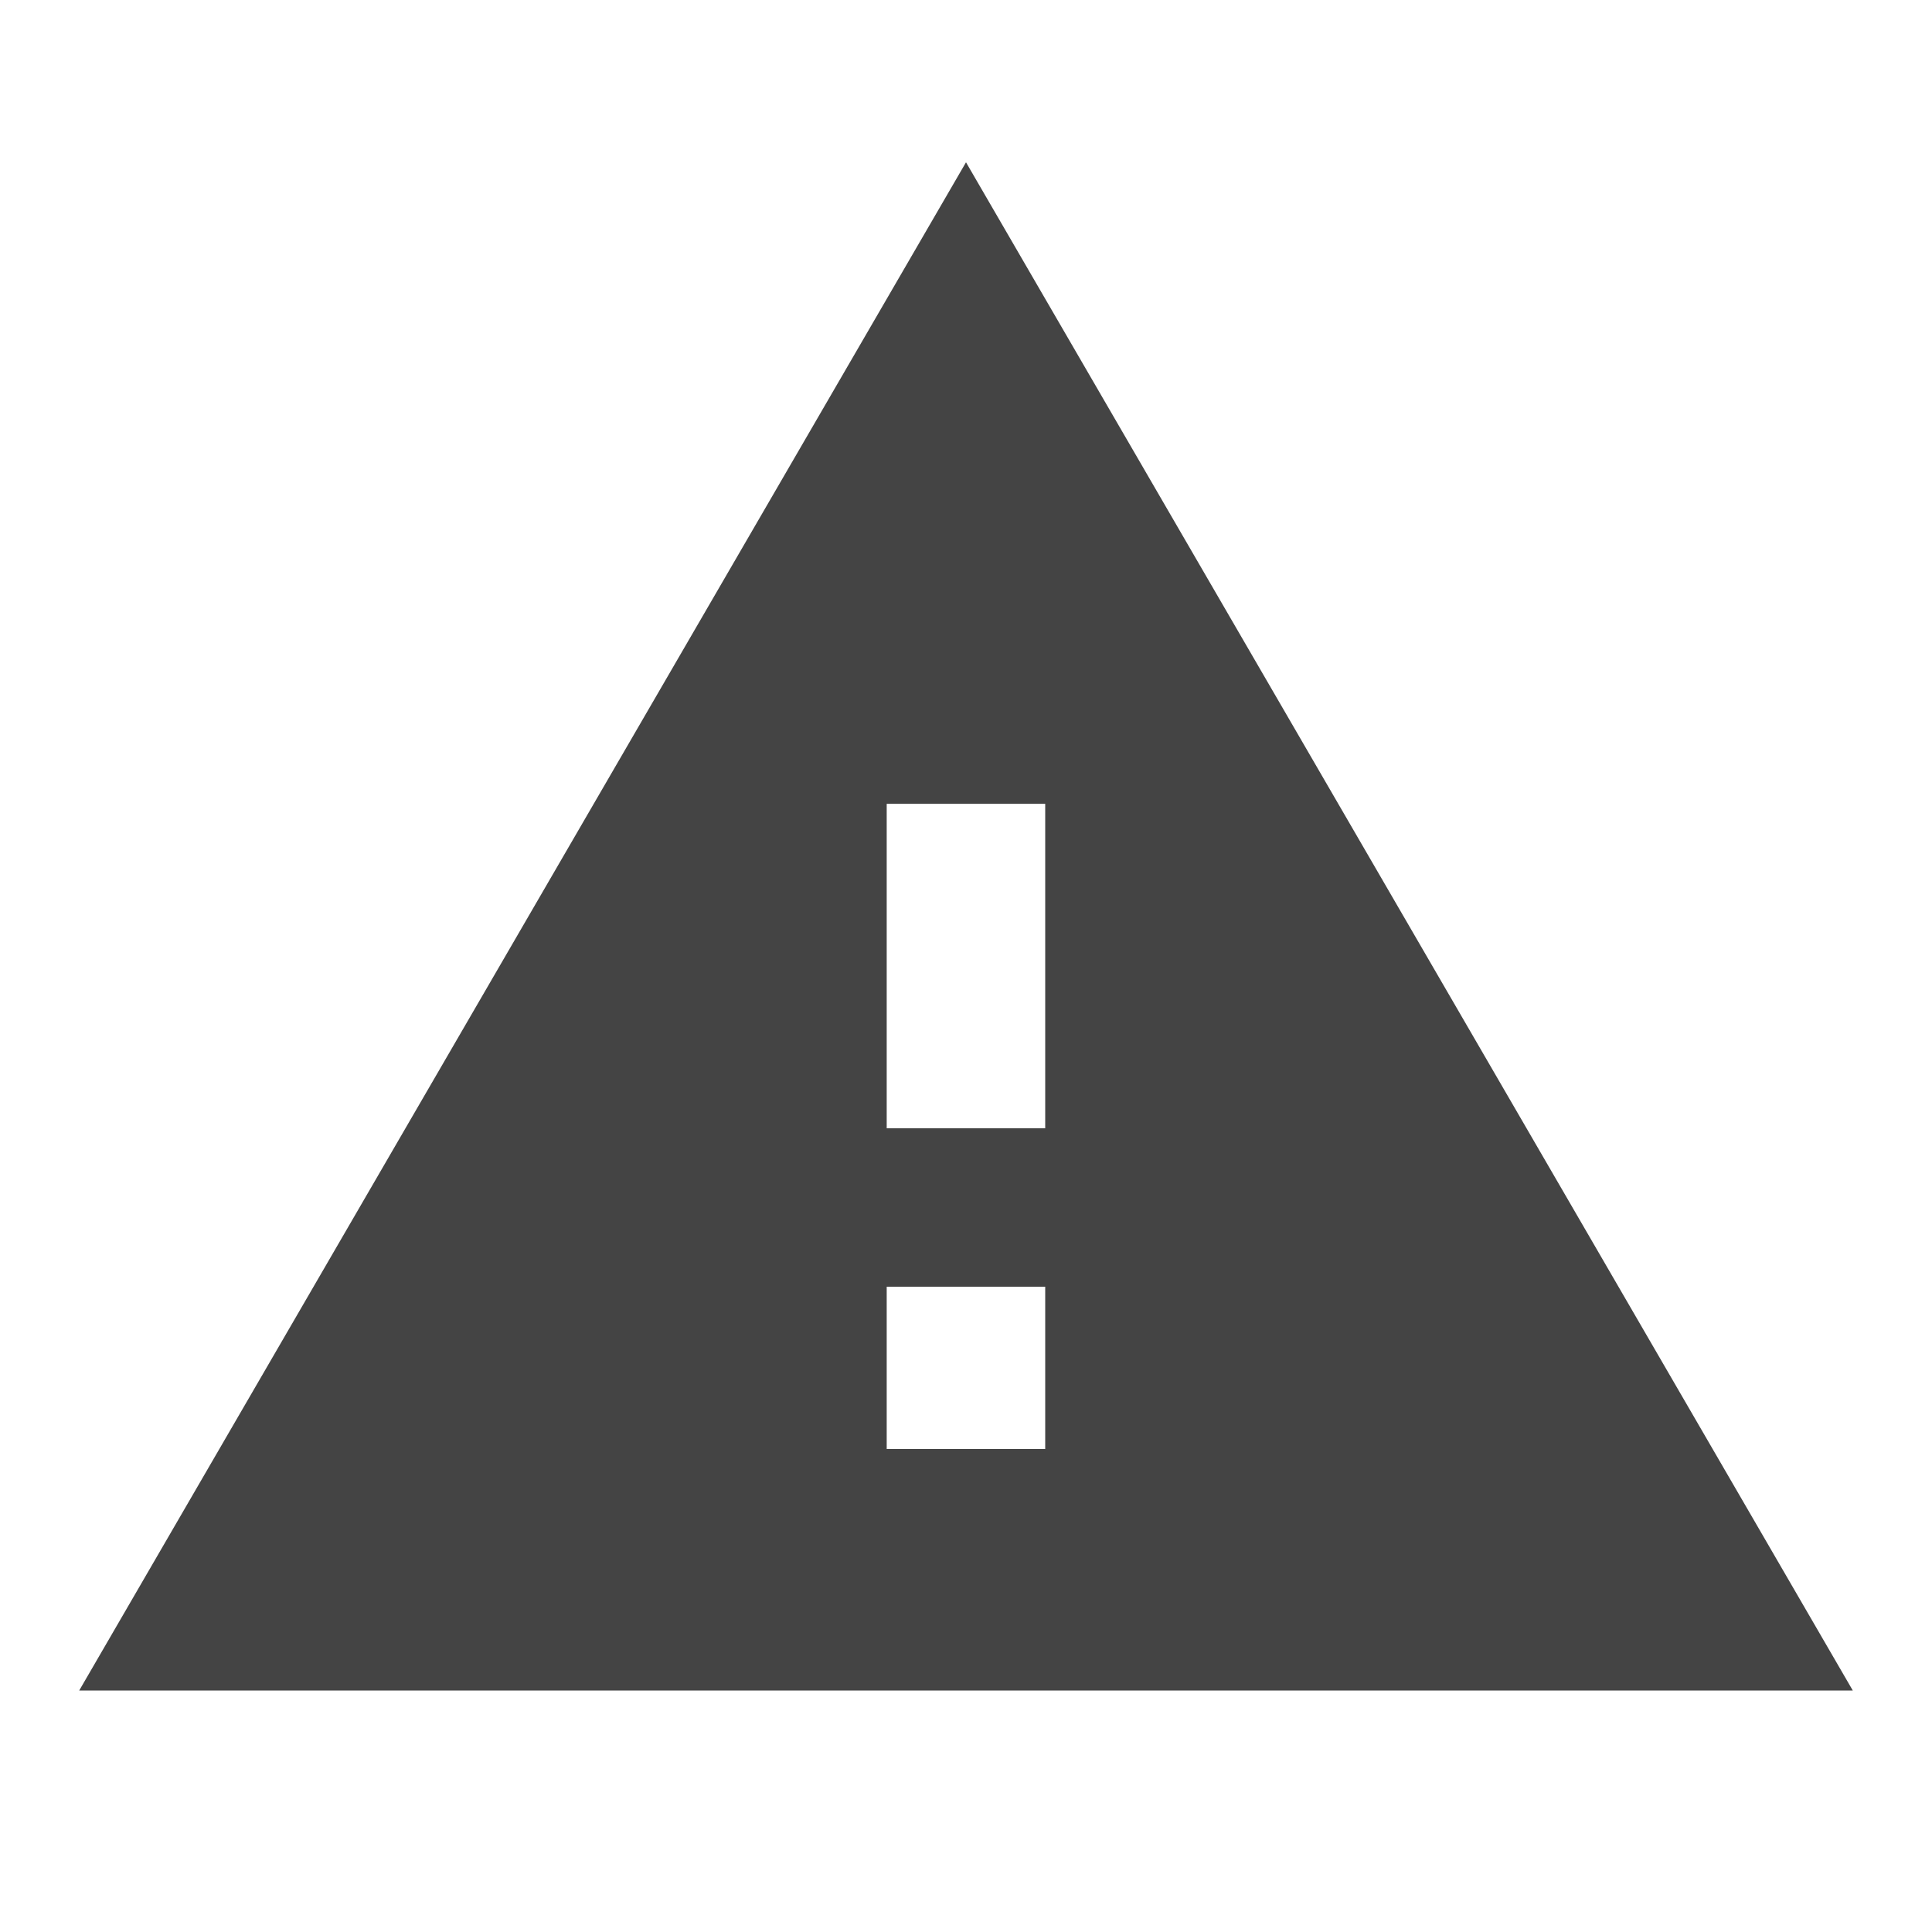
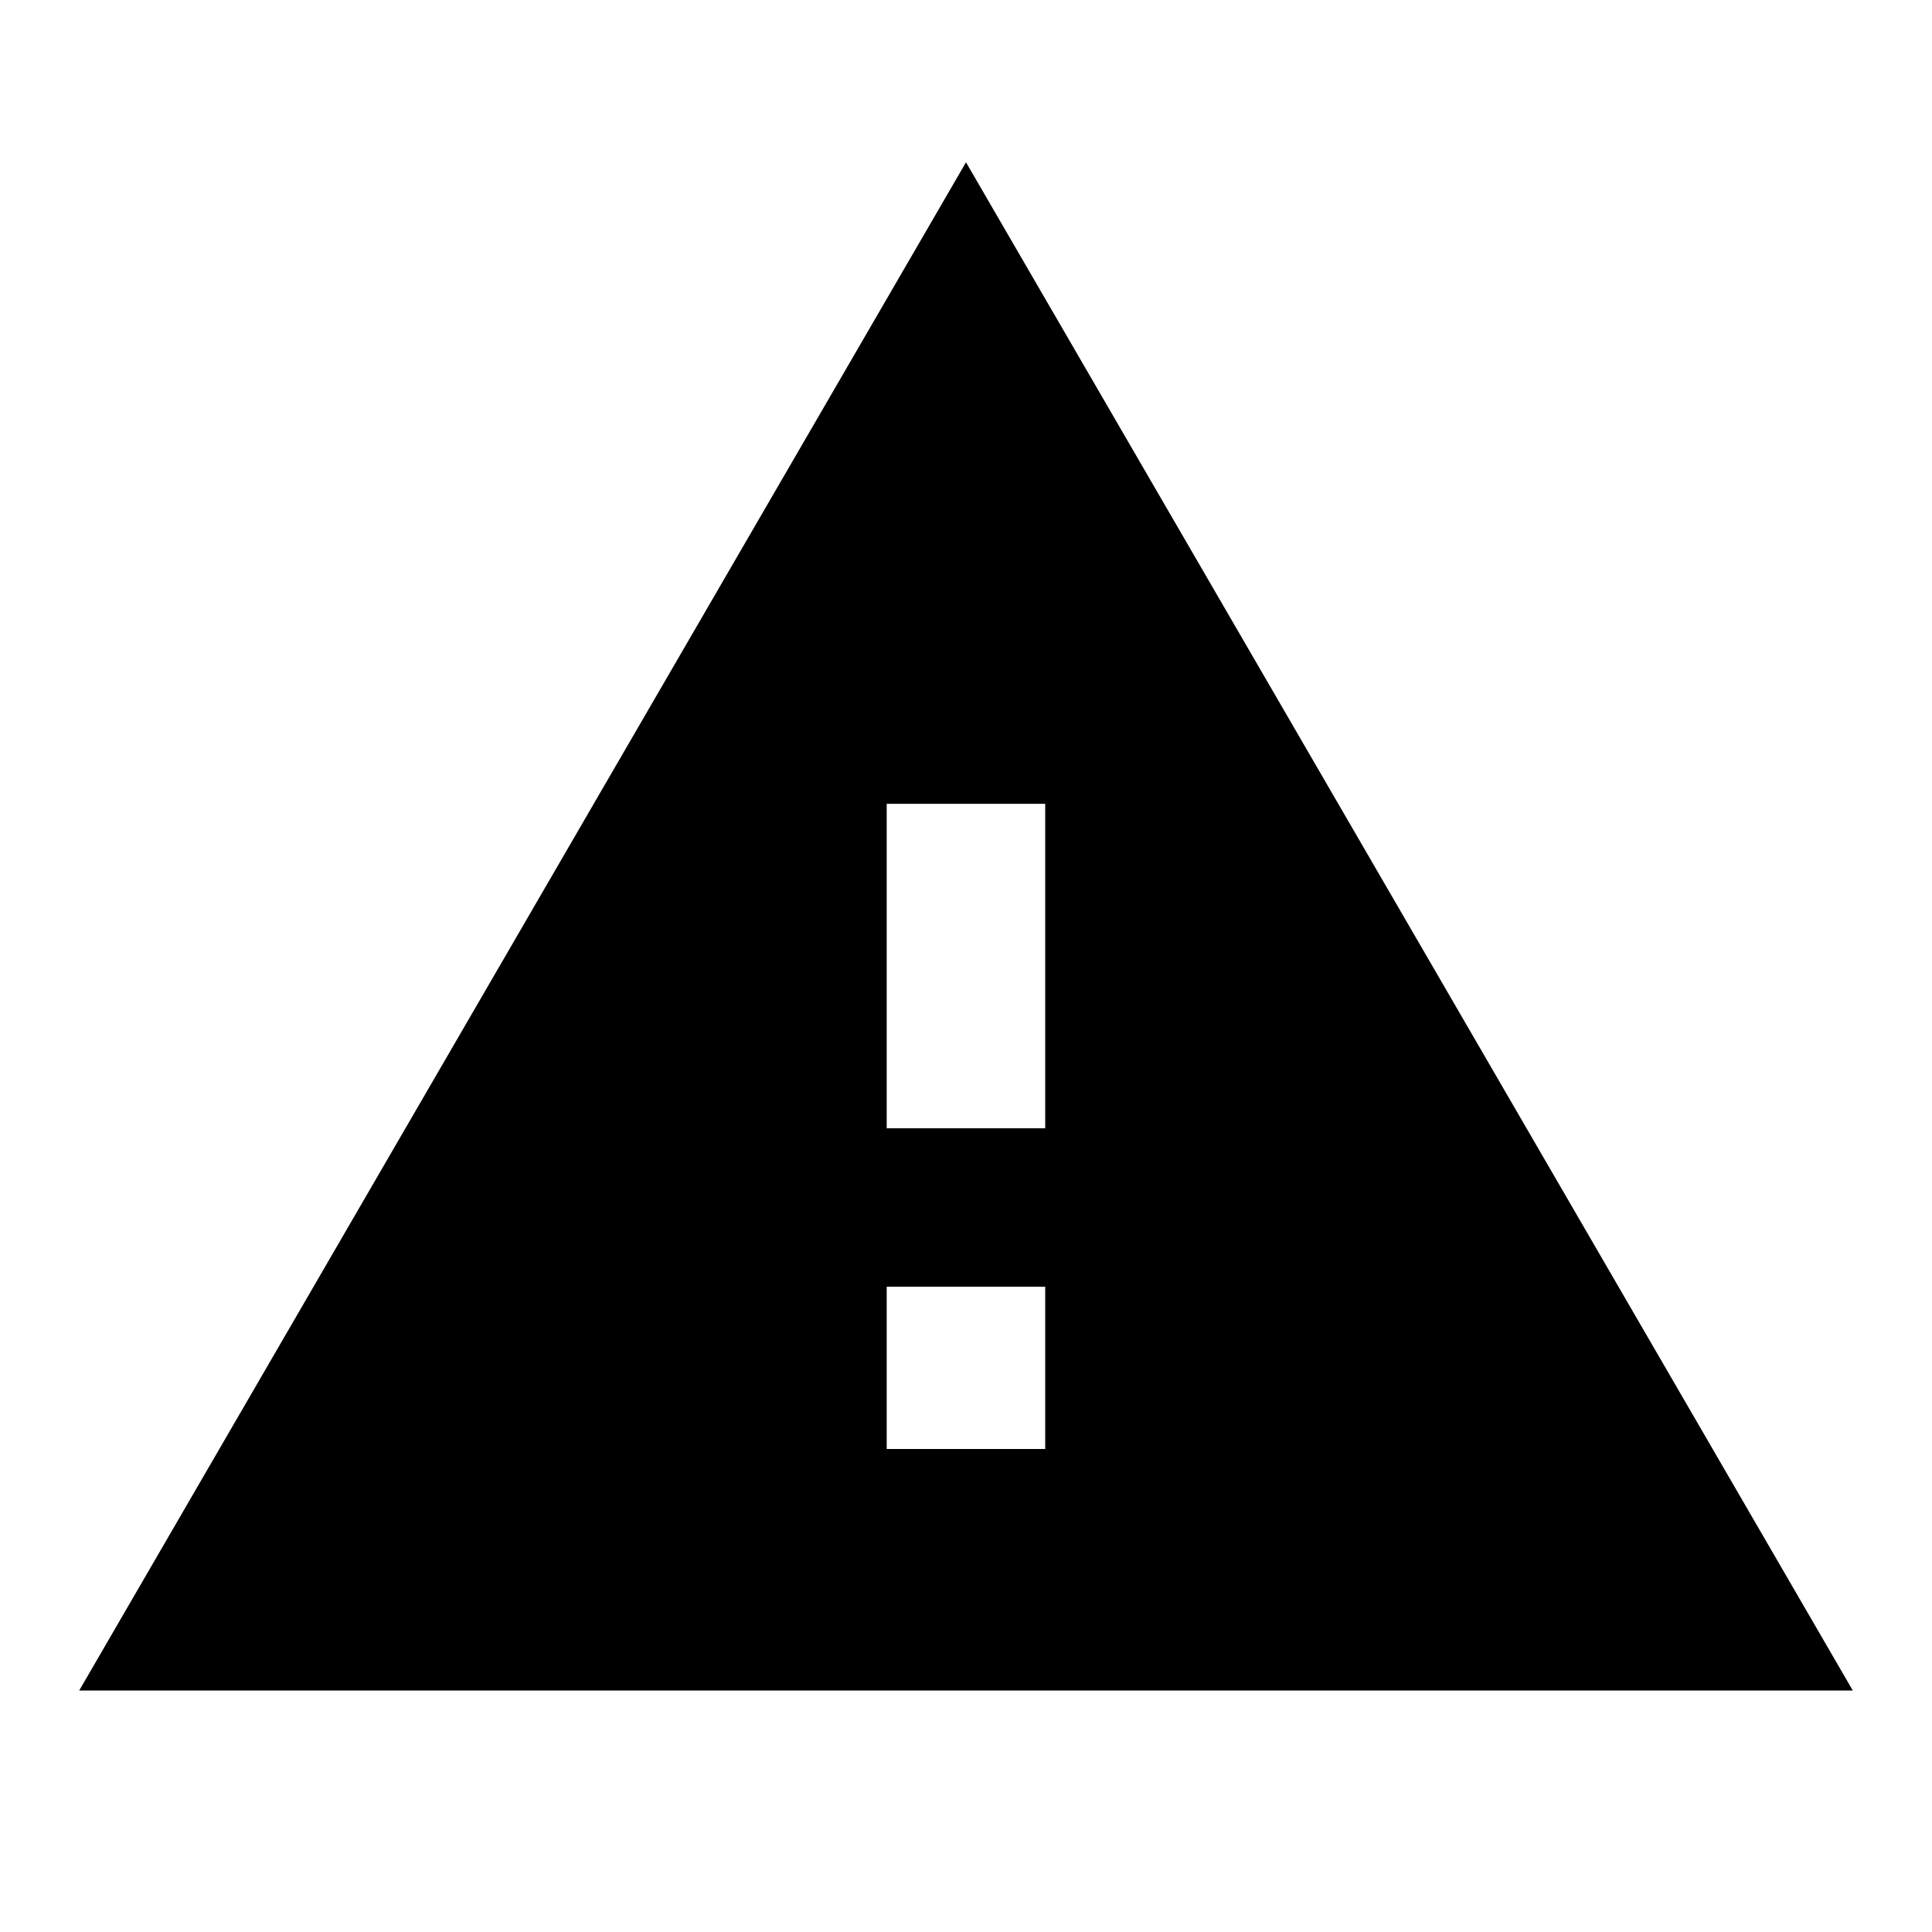
<svg xmlns="http://www.w3.org/2000/svg" version="1.1" width="24" height="24" viewBox="0 0 24 24">
-   <path fill="#444444" d="M12.984 14.016v-4.031h-1.969v4.031h1.969zM12.984 18v-2.016h-1.969v2.016h1.969zM0.984 21l11.016-18.984 11.016 18.984h-22.031z" />
+   <path fill="#000000" d="M12.984 14.016v-4.031h-1.969v4.031h1.969zM12.984 18v-2.016h-1.969v2.016h1.969zM0.984 21l11.016-18.984 11.016 18.984h-22.031z" />
</svg>
